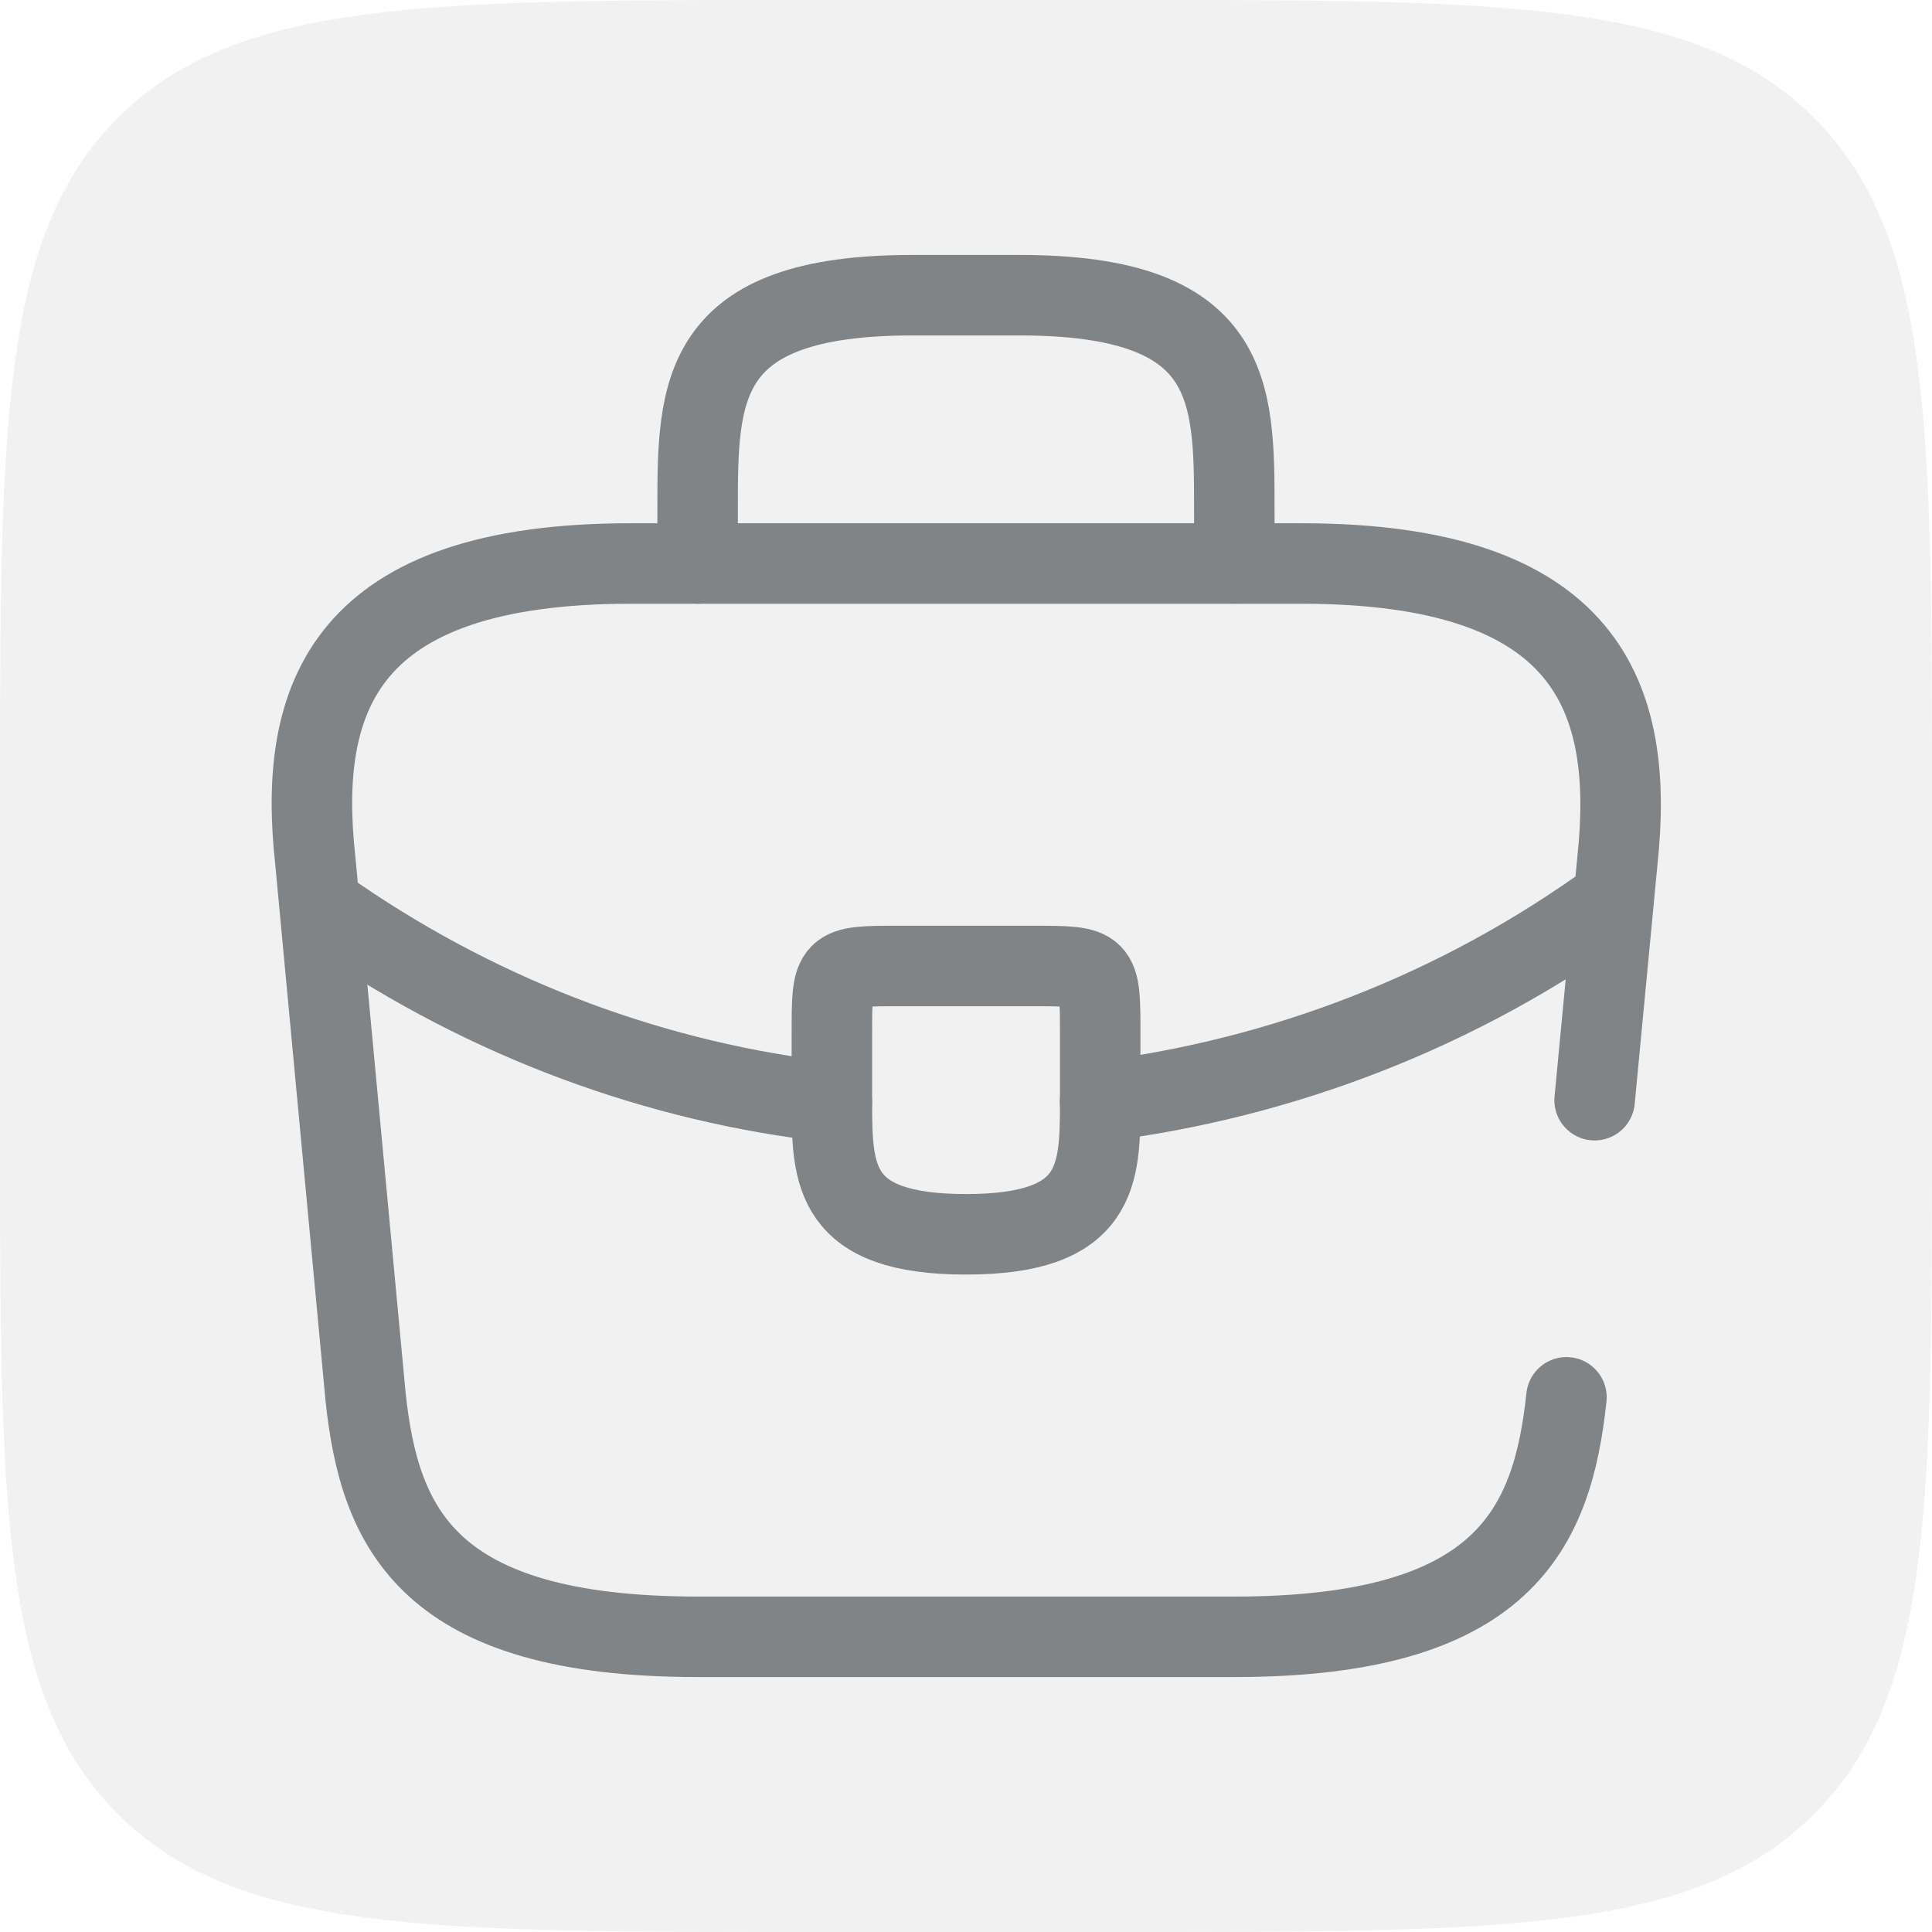
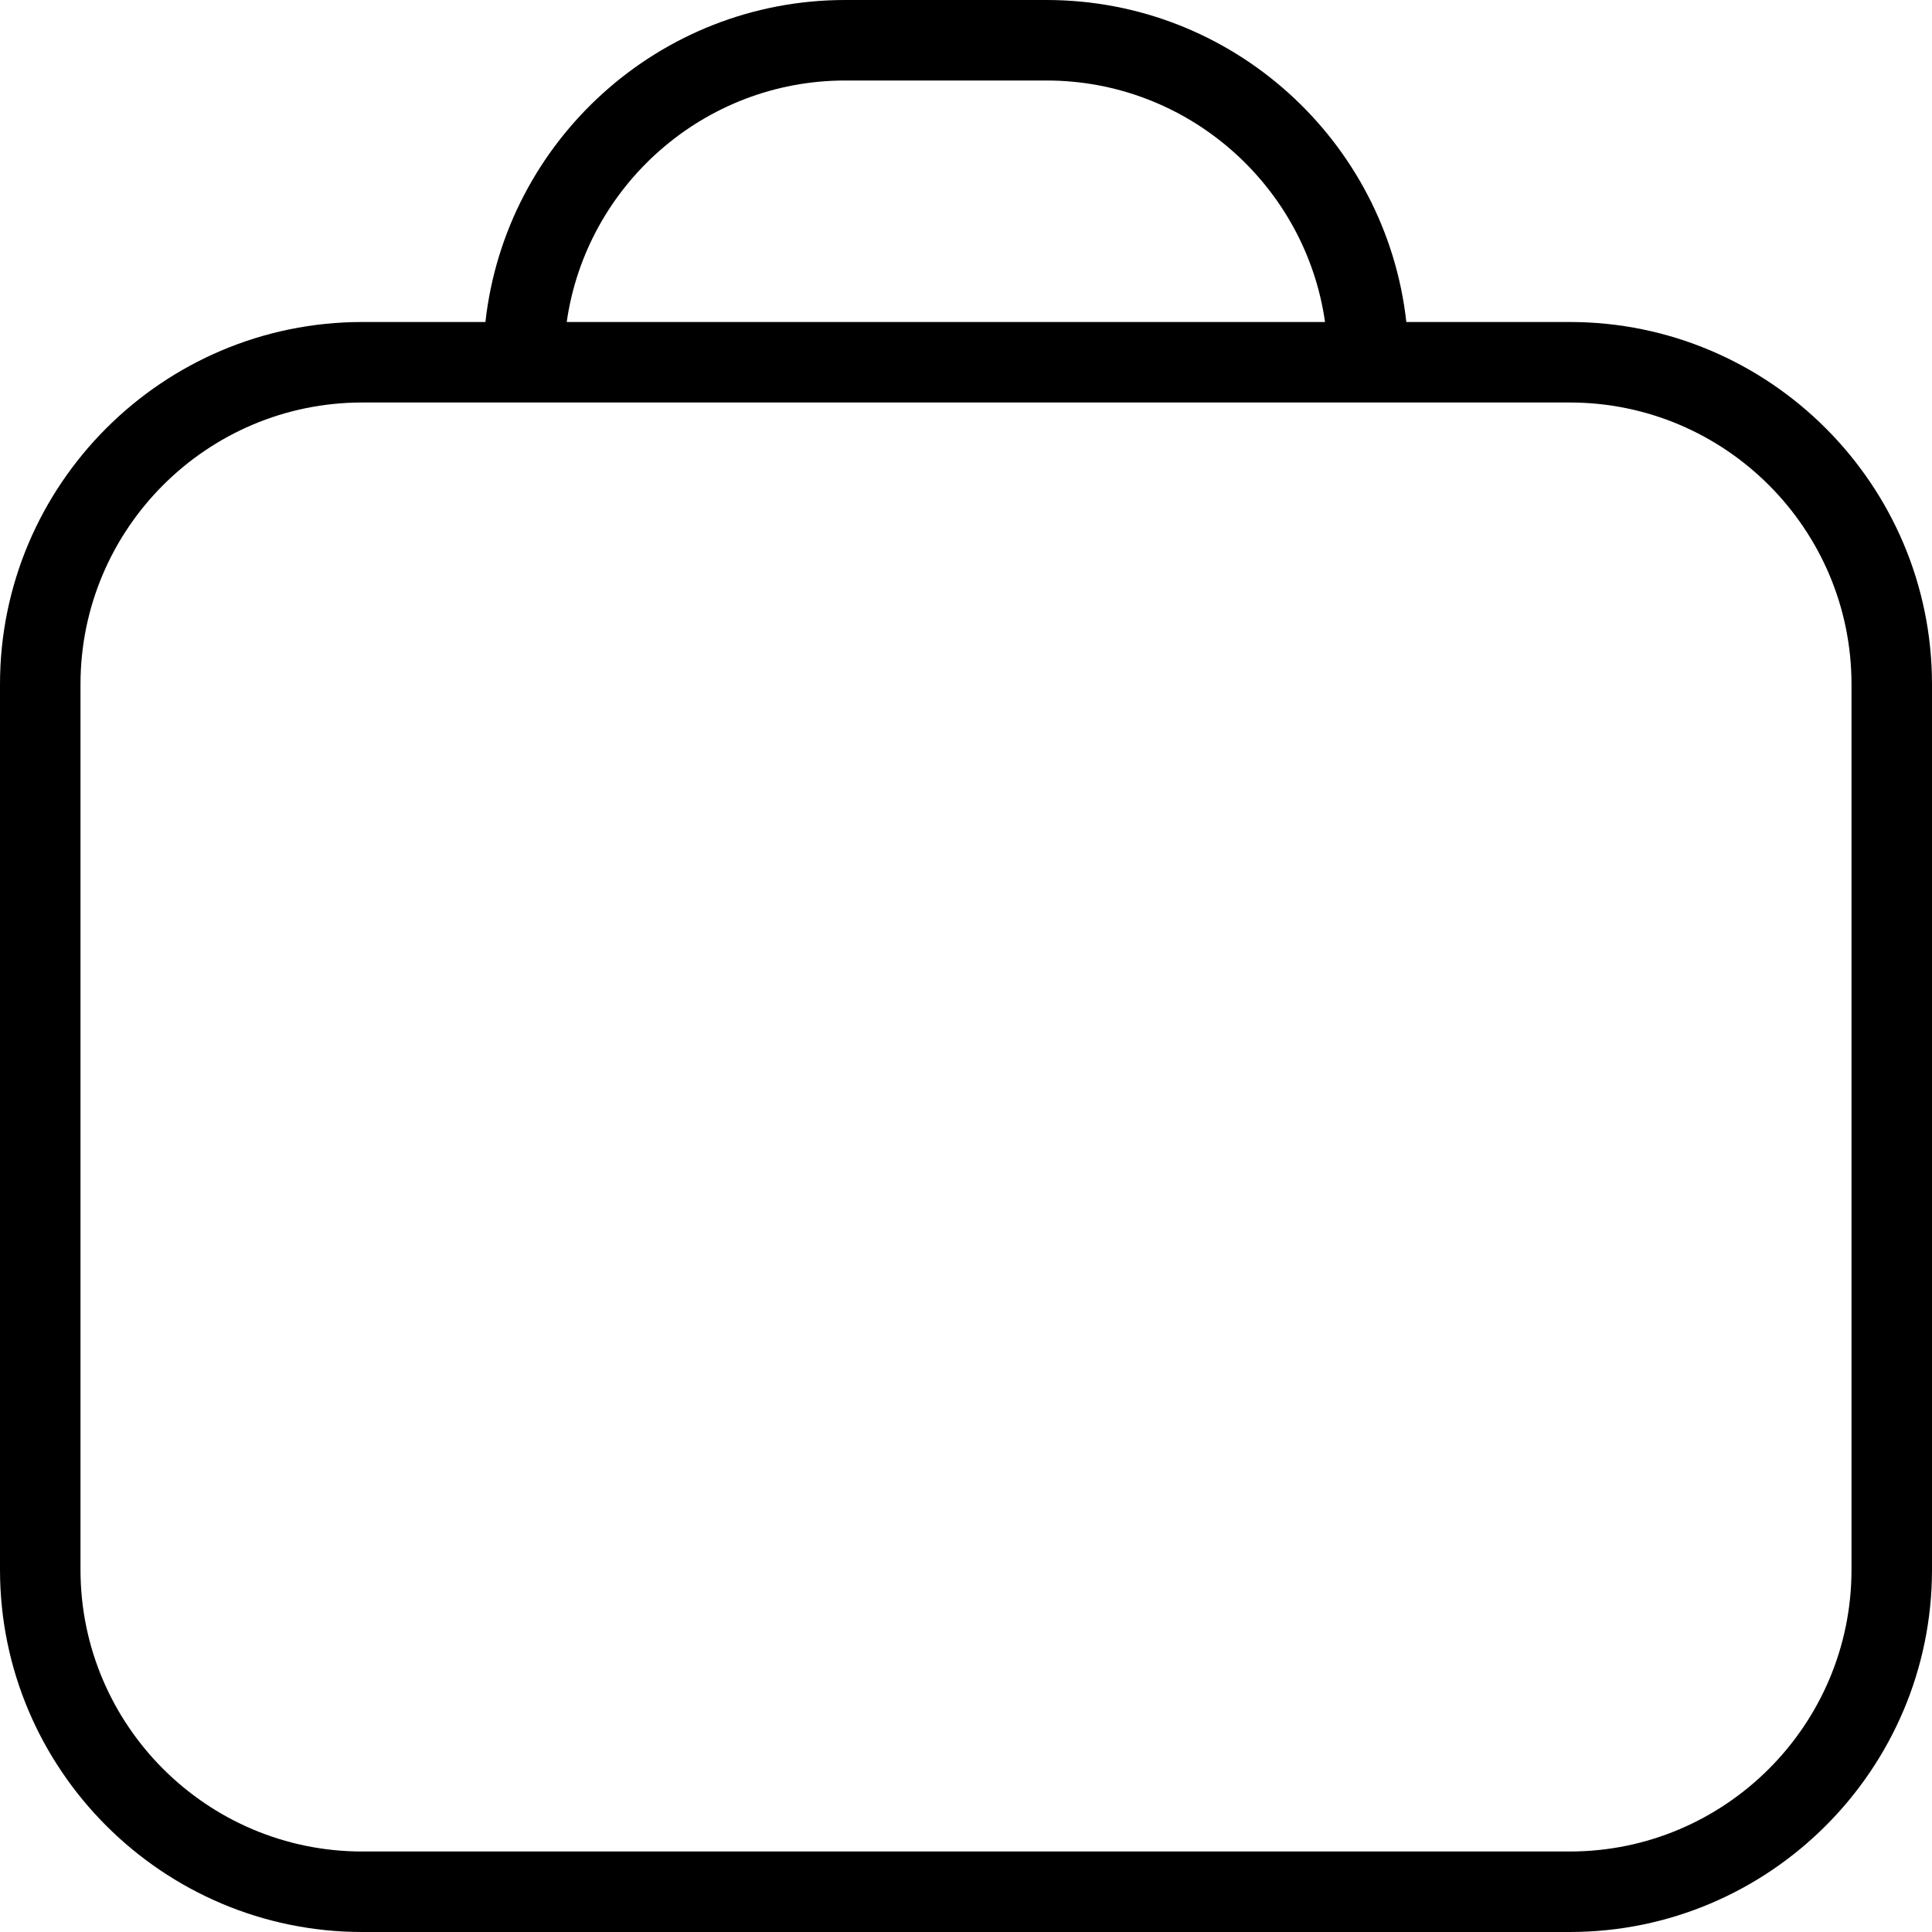
- <svg xmlns="http://www.w3.org/2000/svg" width="24" height="24" viewBox="0 0 24 24" fill="none">
-   <path d="M0 10C0 5.286 0 2.929 1.464 1.464C2.929 0 5.286 0 10 0L14 0C18.714 0 21.071 0 22.535 1.464C24 2.929 24 5.286 24 10V14C24 18.714 24 21.071 22.535 22.535C21.071 24 18.714 24 14 24H10C5.286 24 2.929 24 1.464 22.535C0 21.071 0 18.714 0 14L0 10Z" fill="#F1F1F1" />
-   <path d="M13.667 12.833V13.667C13.667 13.675 13.667 13.675 13.667 13.683C13.667 14.592 13.659 15.333 12 15.333C10.35 15.333 10.334 14.6 10.334 13.692V12.833C10.334 12 10.334 12 11.167 12H12.834C13.667 12 13.667 12 13.667 12.833Z" stroke="#808487" stroke-miterlimit="10" stroke-linecap="round" stroke-linejoin="round" />
-   <path d="M20.041 11.167C18.116 12.567 15.916 13.4 13.666 13.683" stroke="#808487" stroke-miterlimit="10" stroke-linecap="round" stroke-linejoin="round" />
-   <path d="M4.183 11.392C6.058 12.675 8.174 13.45 10.333 13.692" stroke="#808487" stroke-miterlimit="10" stroke-linecap="round" stroke-linejoin="round" />
-   <path d="M19.809 13.667L20.092 10.692C20.309 8.658 19.726 7 16.167 7H7.834C4.276 7 3.692 8.658 3.917 10.692L4.542 17.358C4.717 18.992 5.317 20.333 8.667 20.333H15.334C18.684 20.333 19.284 18.992 19.459 17.358" stroke="#808487" stroke-miterlimit="10" stroke-linecap="round" stroke-linejoin="round" />
-   <path d="M8.666 7V6.333C8.666 4.858 8.666 3.667 11.333 3.667H12.666C15.333 3.667 15.333 4.858 15.333 6.333V7" stroke="#808487" stroke-miterlimit="10" stroke-linecap="round" stroke-linejoin="round" />
+ <svg xmlns="http://www.w3.org/2000/svg" id="Layer_1" data-name="Layer 1" viewBox="0 0 24 24" width="20" height="20">
+   <path d="M19.5,4h-2.03c-.25-2.25-2.16-4-4.47-4h-2.5c-2.31,0-4.22,1.75-4.47,4h-1.53C2.02,4,0,6.02,0,8.5v11c0,2.48,2.02,4.5,4.5,4.5h15c2.48,0,4.5-2.02,4.5-4.5V8.5c0-2.48-2.02-4.5-4.5-4.5ZM10.5,1h2.5c1.76,0,3.22,1.31,3.46,3H7.04c.24-1.69,1.7-3,3.46-3Zm12.5,18.5c0,1.93-1.57,3.5-3.5,3.5H4.5c-1.93,0-3.5-1.57-3.5-3.5V8.5c0-1.93,1.57-3.5,3.5-3.5h15c1.93,0,3.5,1.57,3.5,3.5v11Z" />
</svg>
